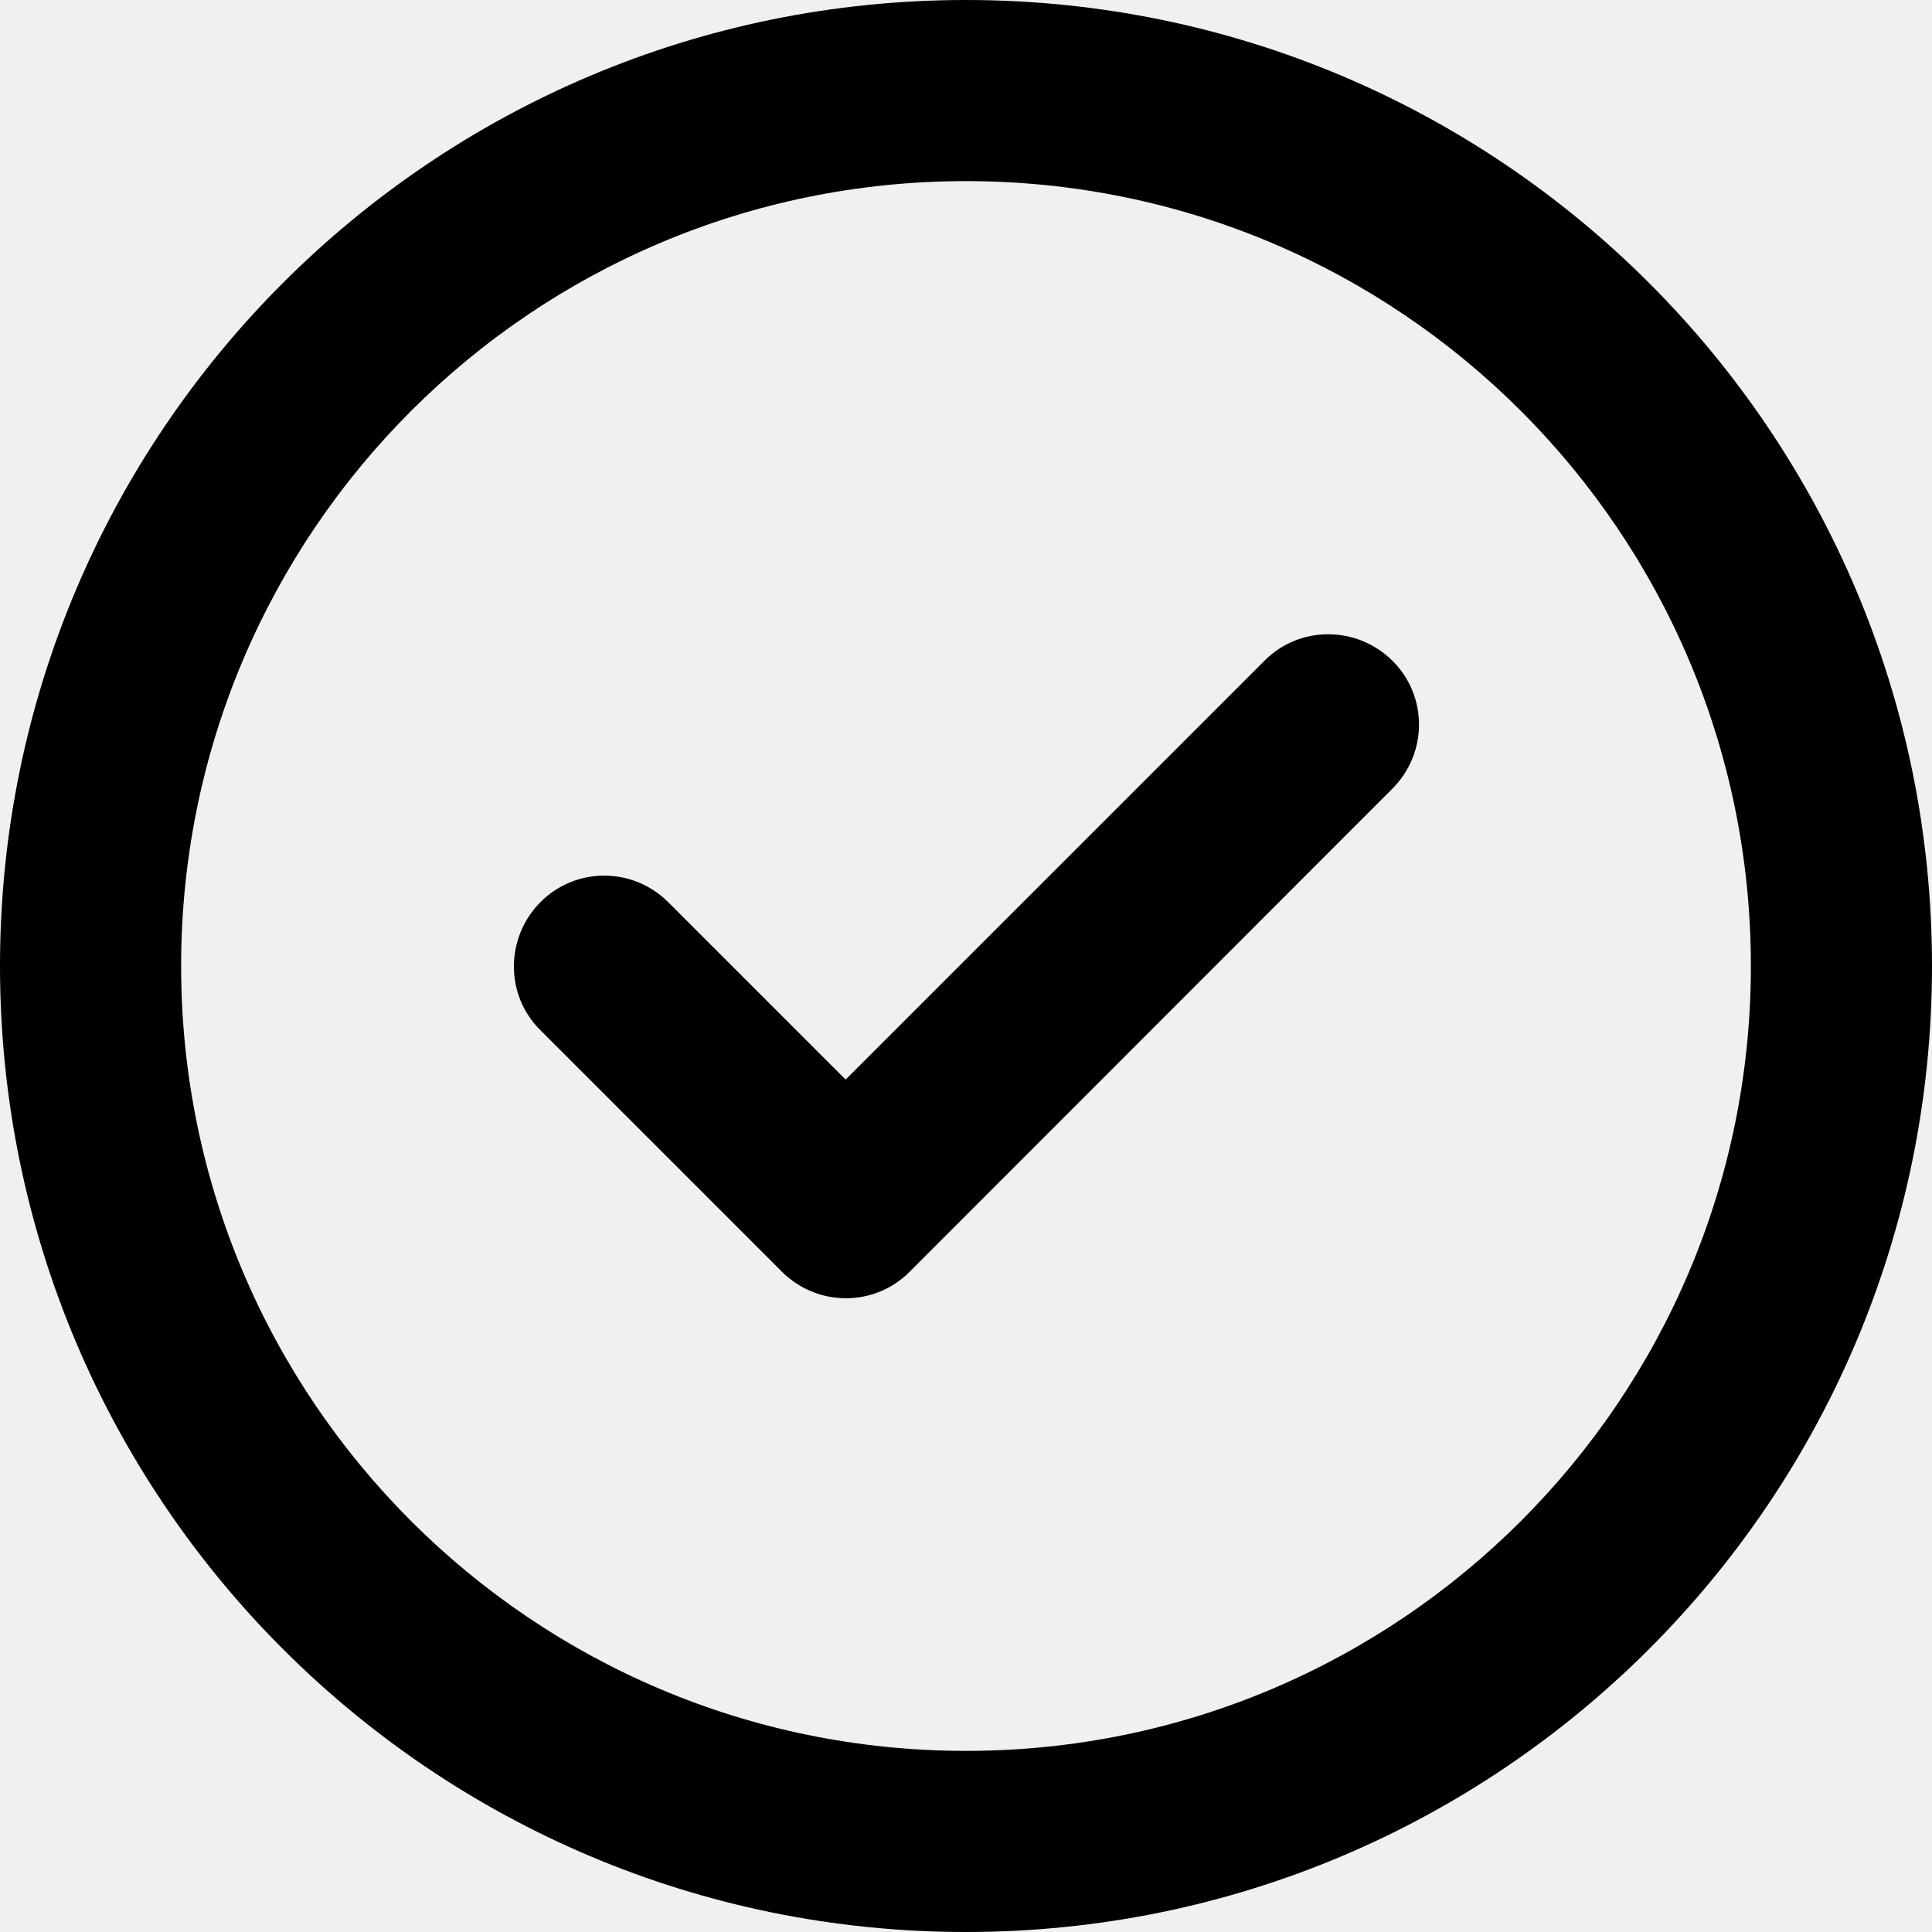
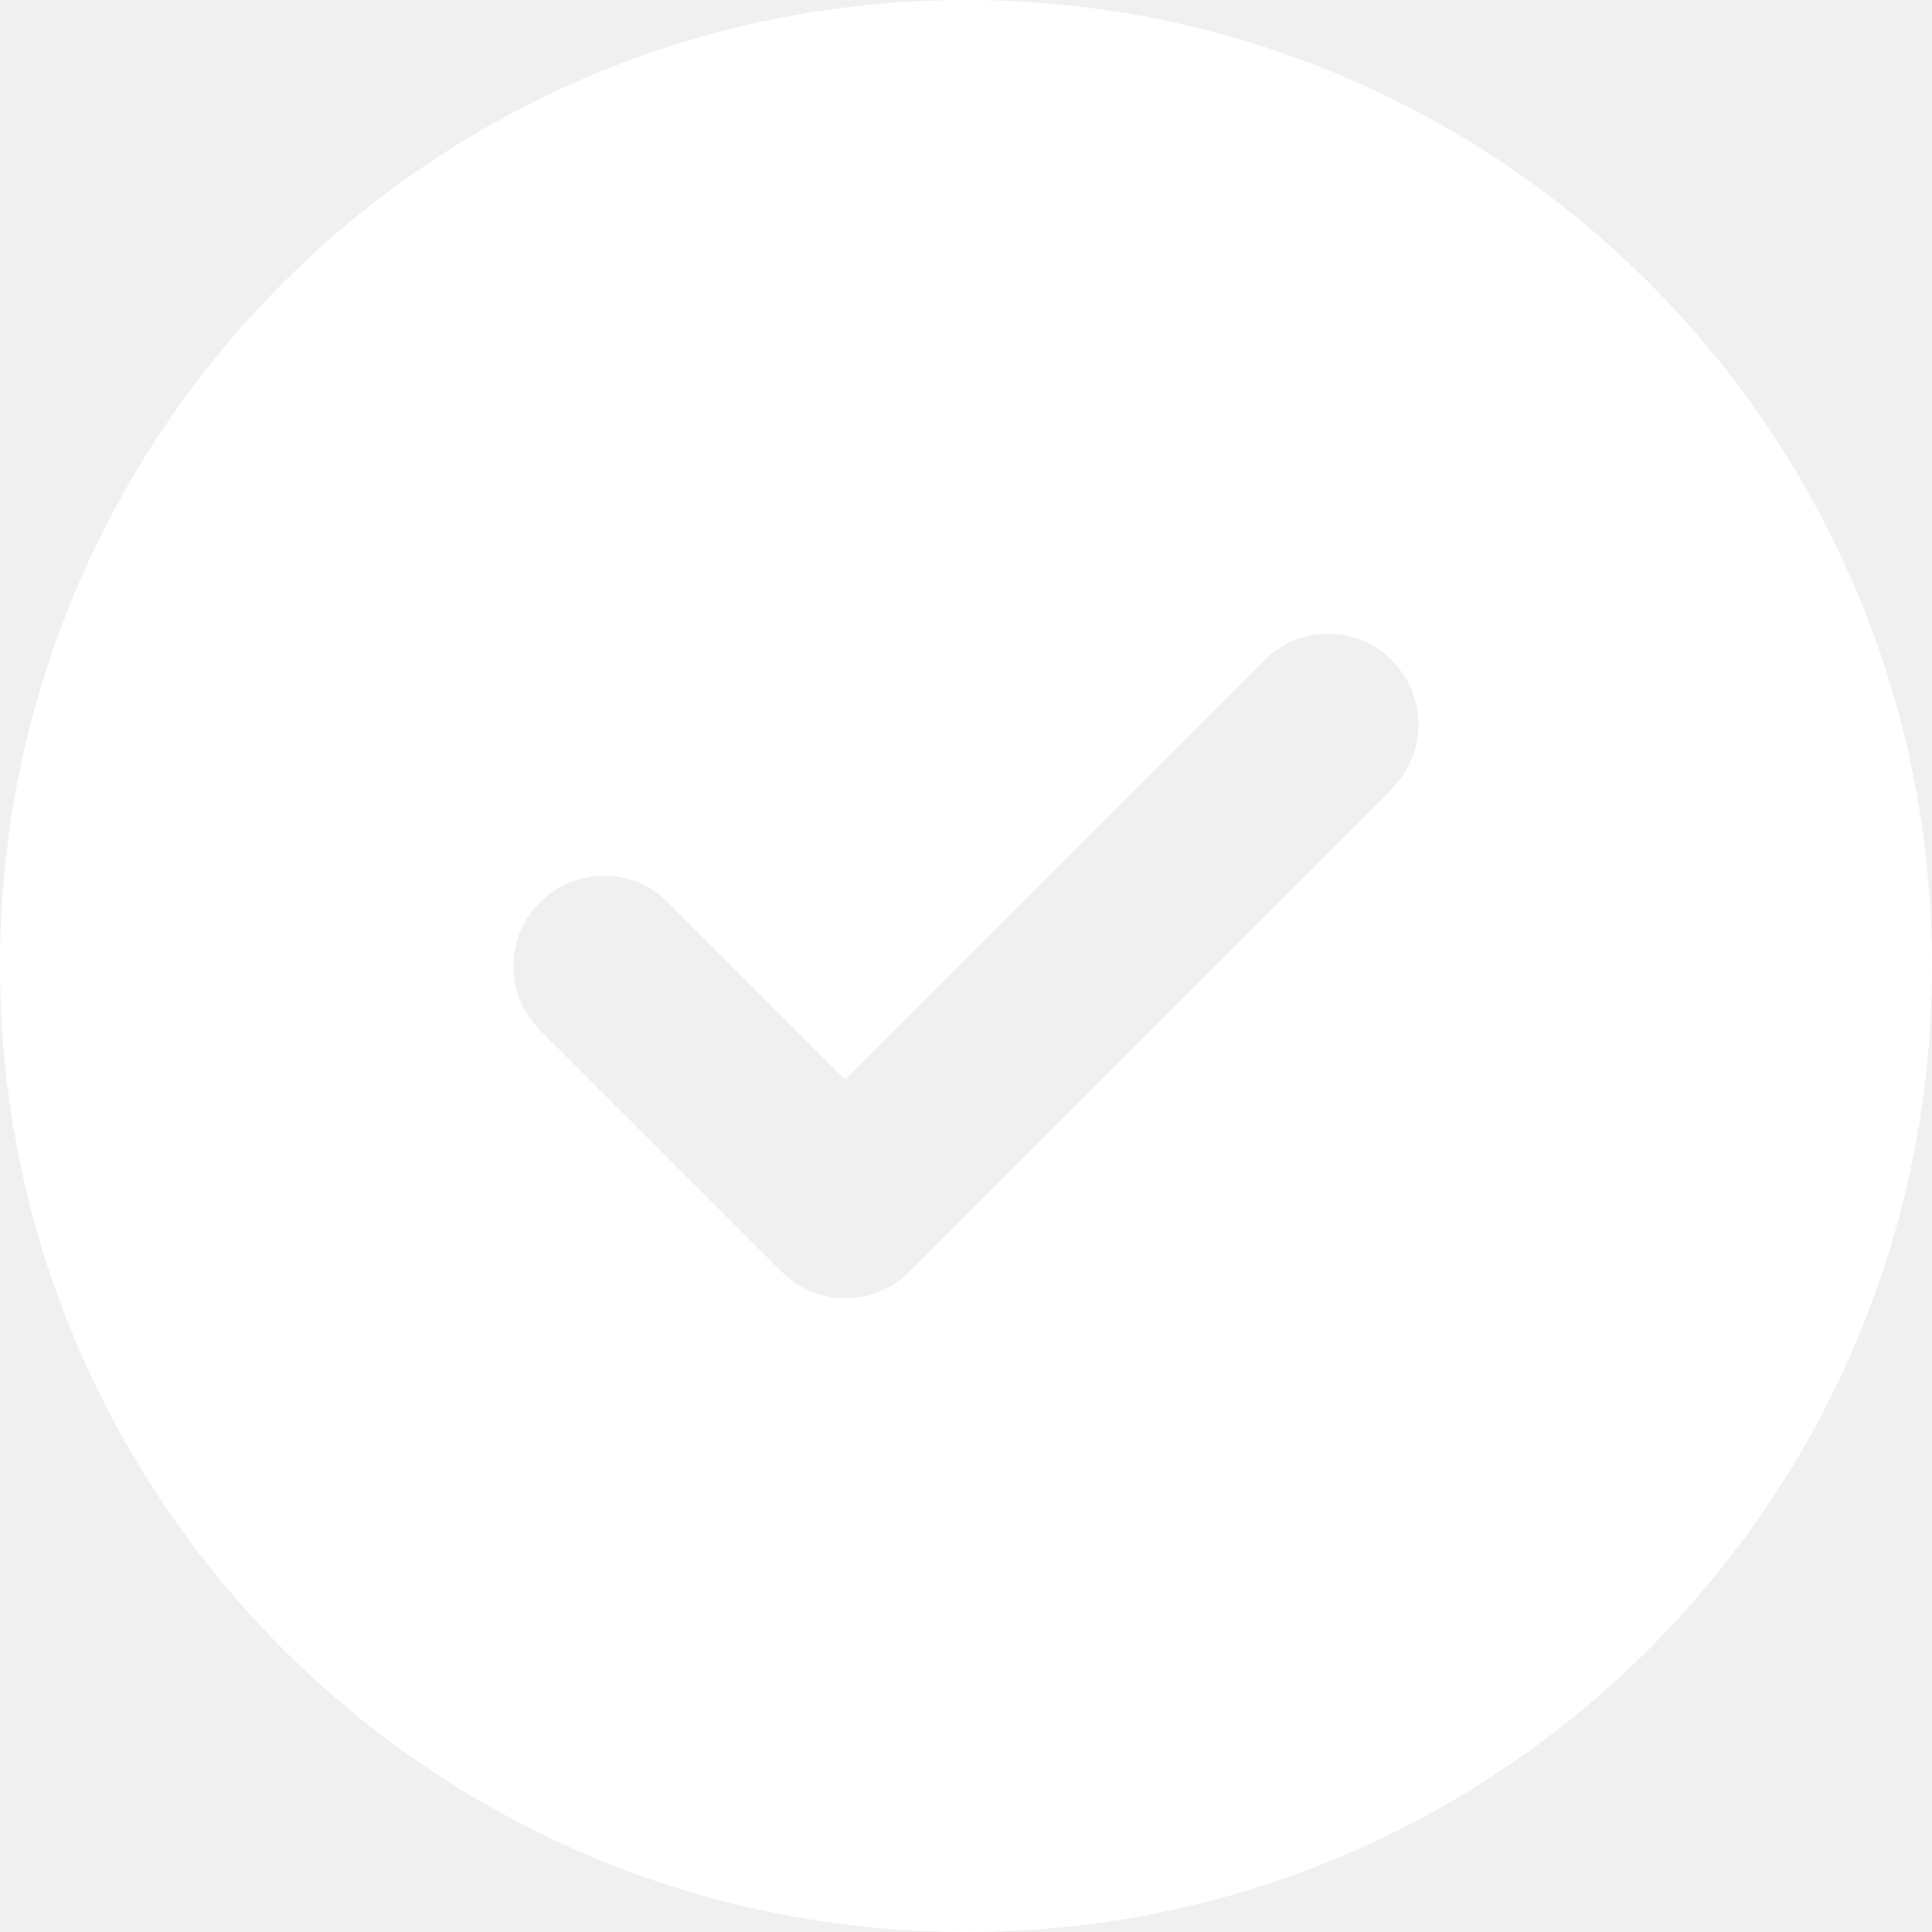
<svg xmlns="http://www.w3.org/2000/svg" viewBox="0 0 512 512">
-   <path d="M256 48a208 208 0 1 1 0 416 208 208 0 1 1 0-416zm0 464A256 256 0 1 0 256 0a256 256 0 1 0 0 512zM369 209c9.4-9.4 9.4-24.6 0-33.9s-24.6-9.4-33.9 0l-111 111-47-47c-9.4-9.4-24.6-9.4-33.9 0s-9.4 24.6 0 33.9l64 64c9.4 9.4 24.6 9.4 33.9 0L369 209z" />
+   <path fill="#ffffff" d="M256 512A256 256 0 1 0 256 0a256 256 0 1 0 0 512zM369 209L241 337c-9.4 9.4-24.6 9.4-33.9 0l-64-64c-9.4-9.4-9.4-24.6 0-33.9s24.6-9.4 33.9 0l47 47L335 175c9.4-9.4 24.6-9.4 33.9 0s9.4 24.6 0 33.9z" />
</svg>
